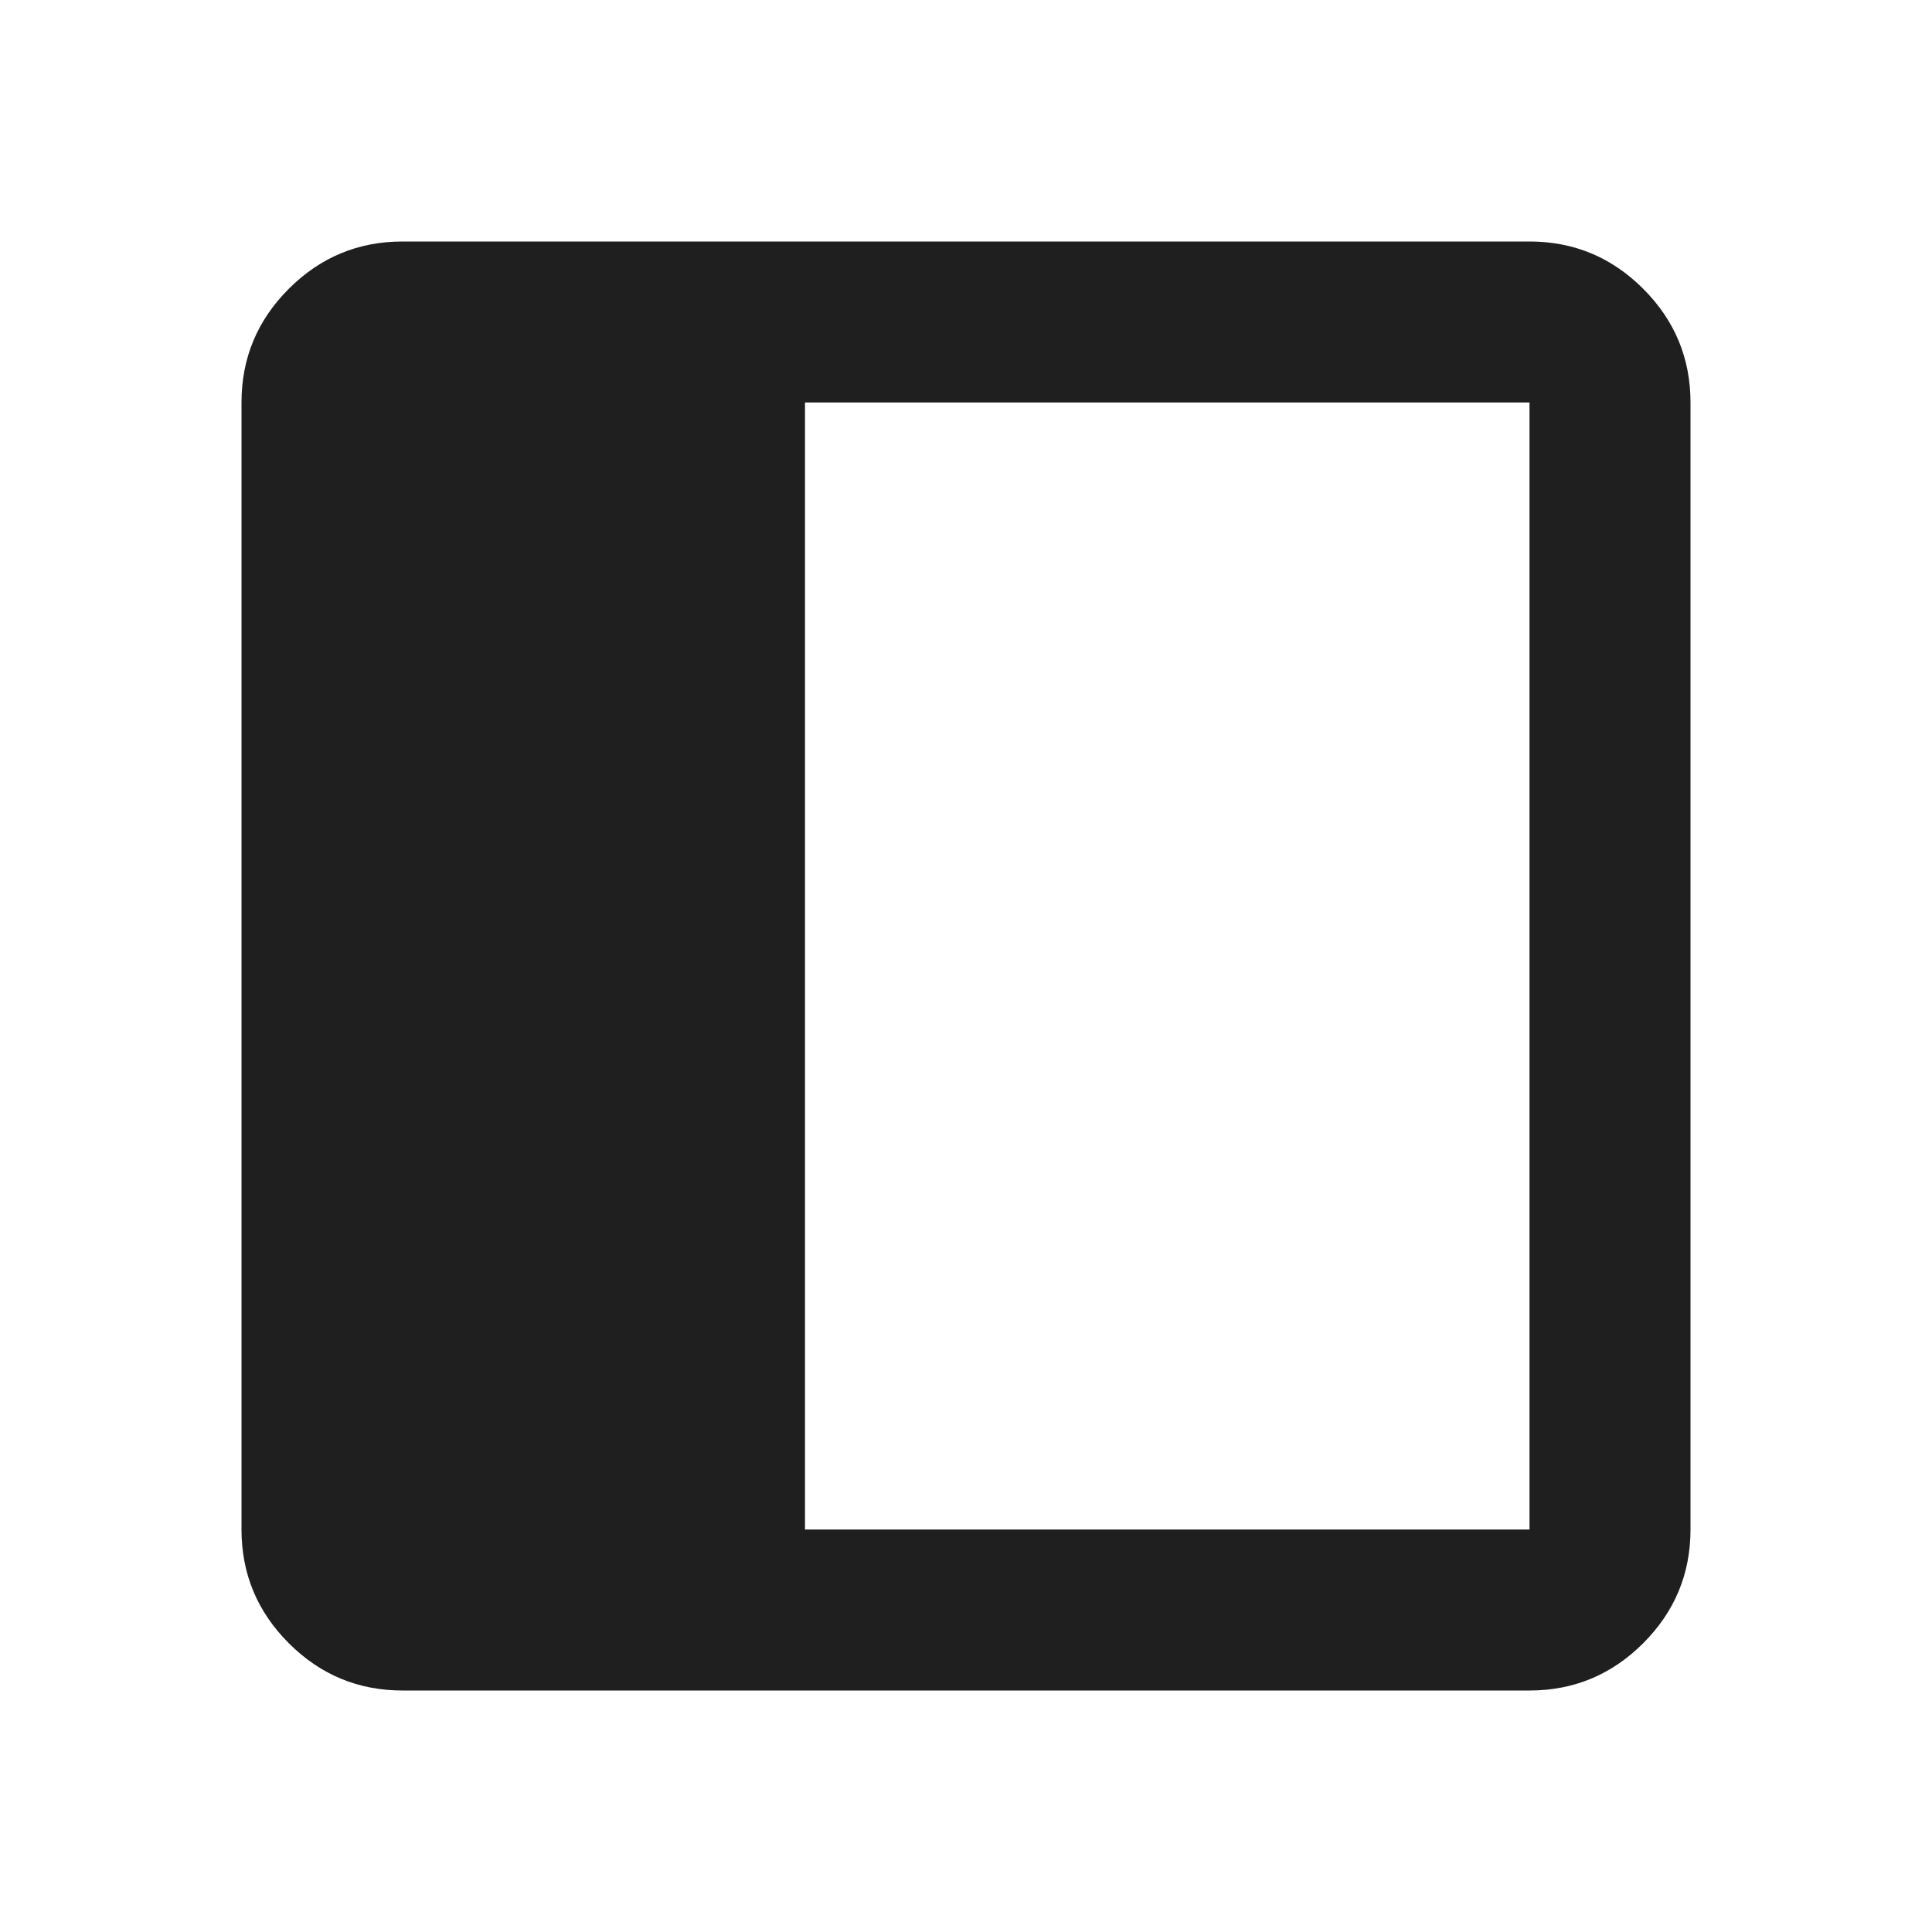
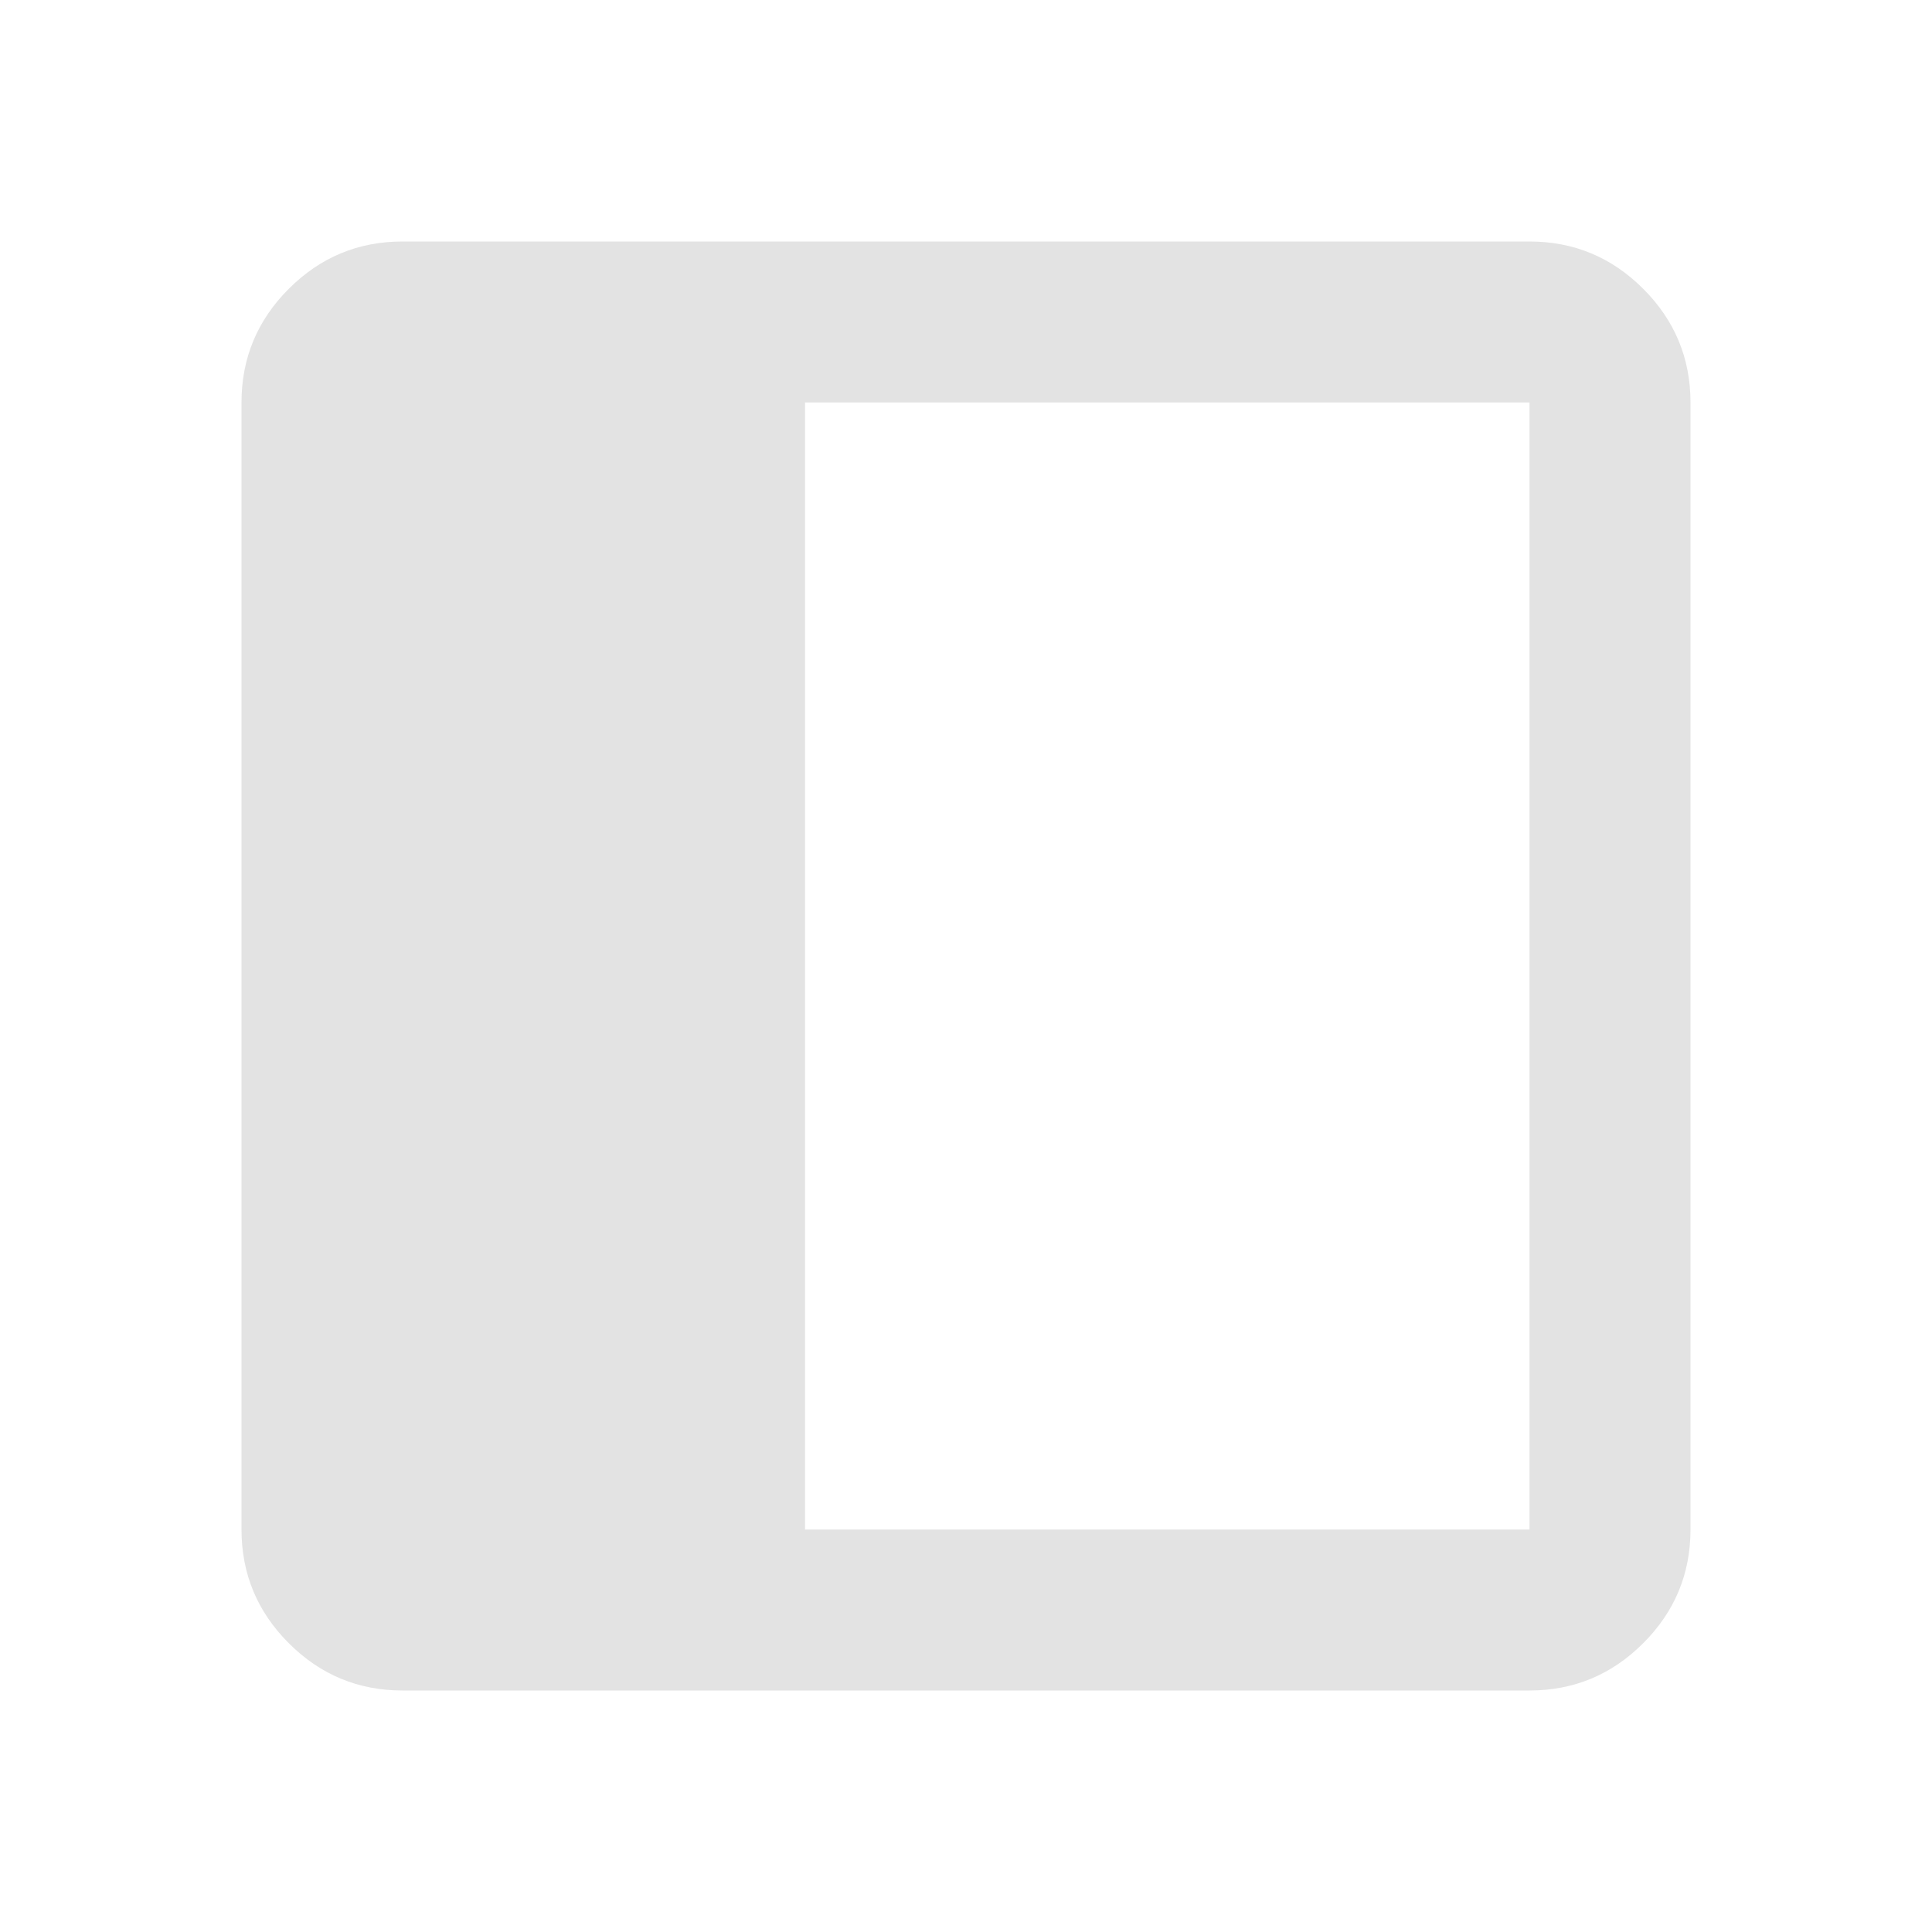
- <svg xmlns="http://www.w3.org/2000/svg" height="24px" viewBox="0 -960 960 960" width="24px" fill="#1f1f1f">
+ <svg xmlns="http://www.w3.org/2000/svg" height="24px" viewBox="0 -960 960 960" width="24px" fill="#e3e3e3">
  <path d="M200-120q-33 0-56.5-23.5T120-200v-560q0-33 23.5-56.5T200-840h560q33 0 56.5 23.5T840-760v560q0 33-23.5 56.5T760-120H200ZM400-200h360v-560H400v560Z" />
</svg>
